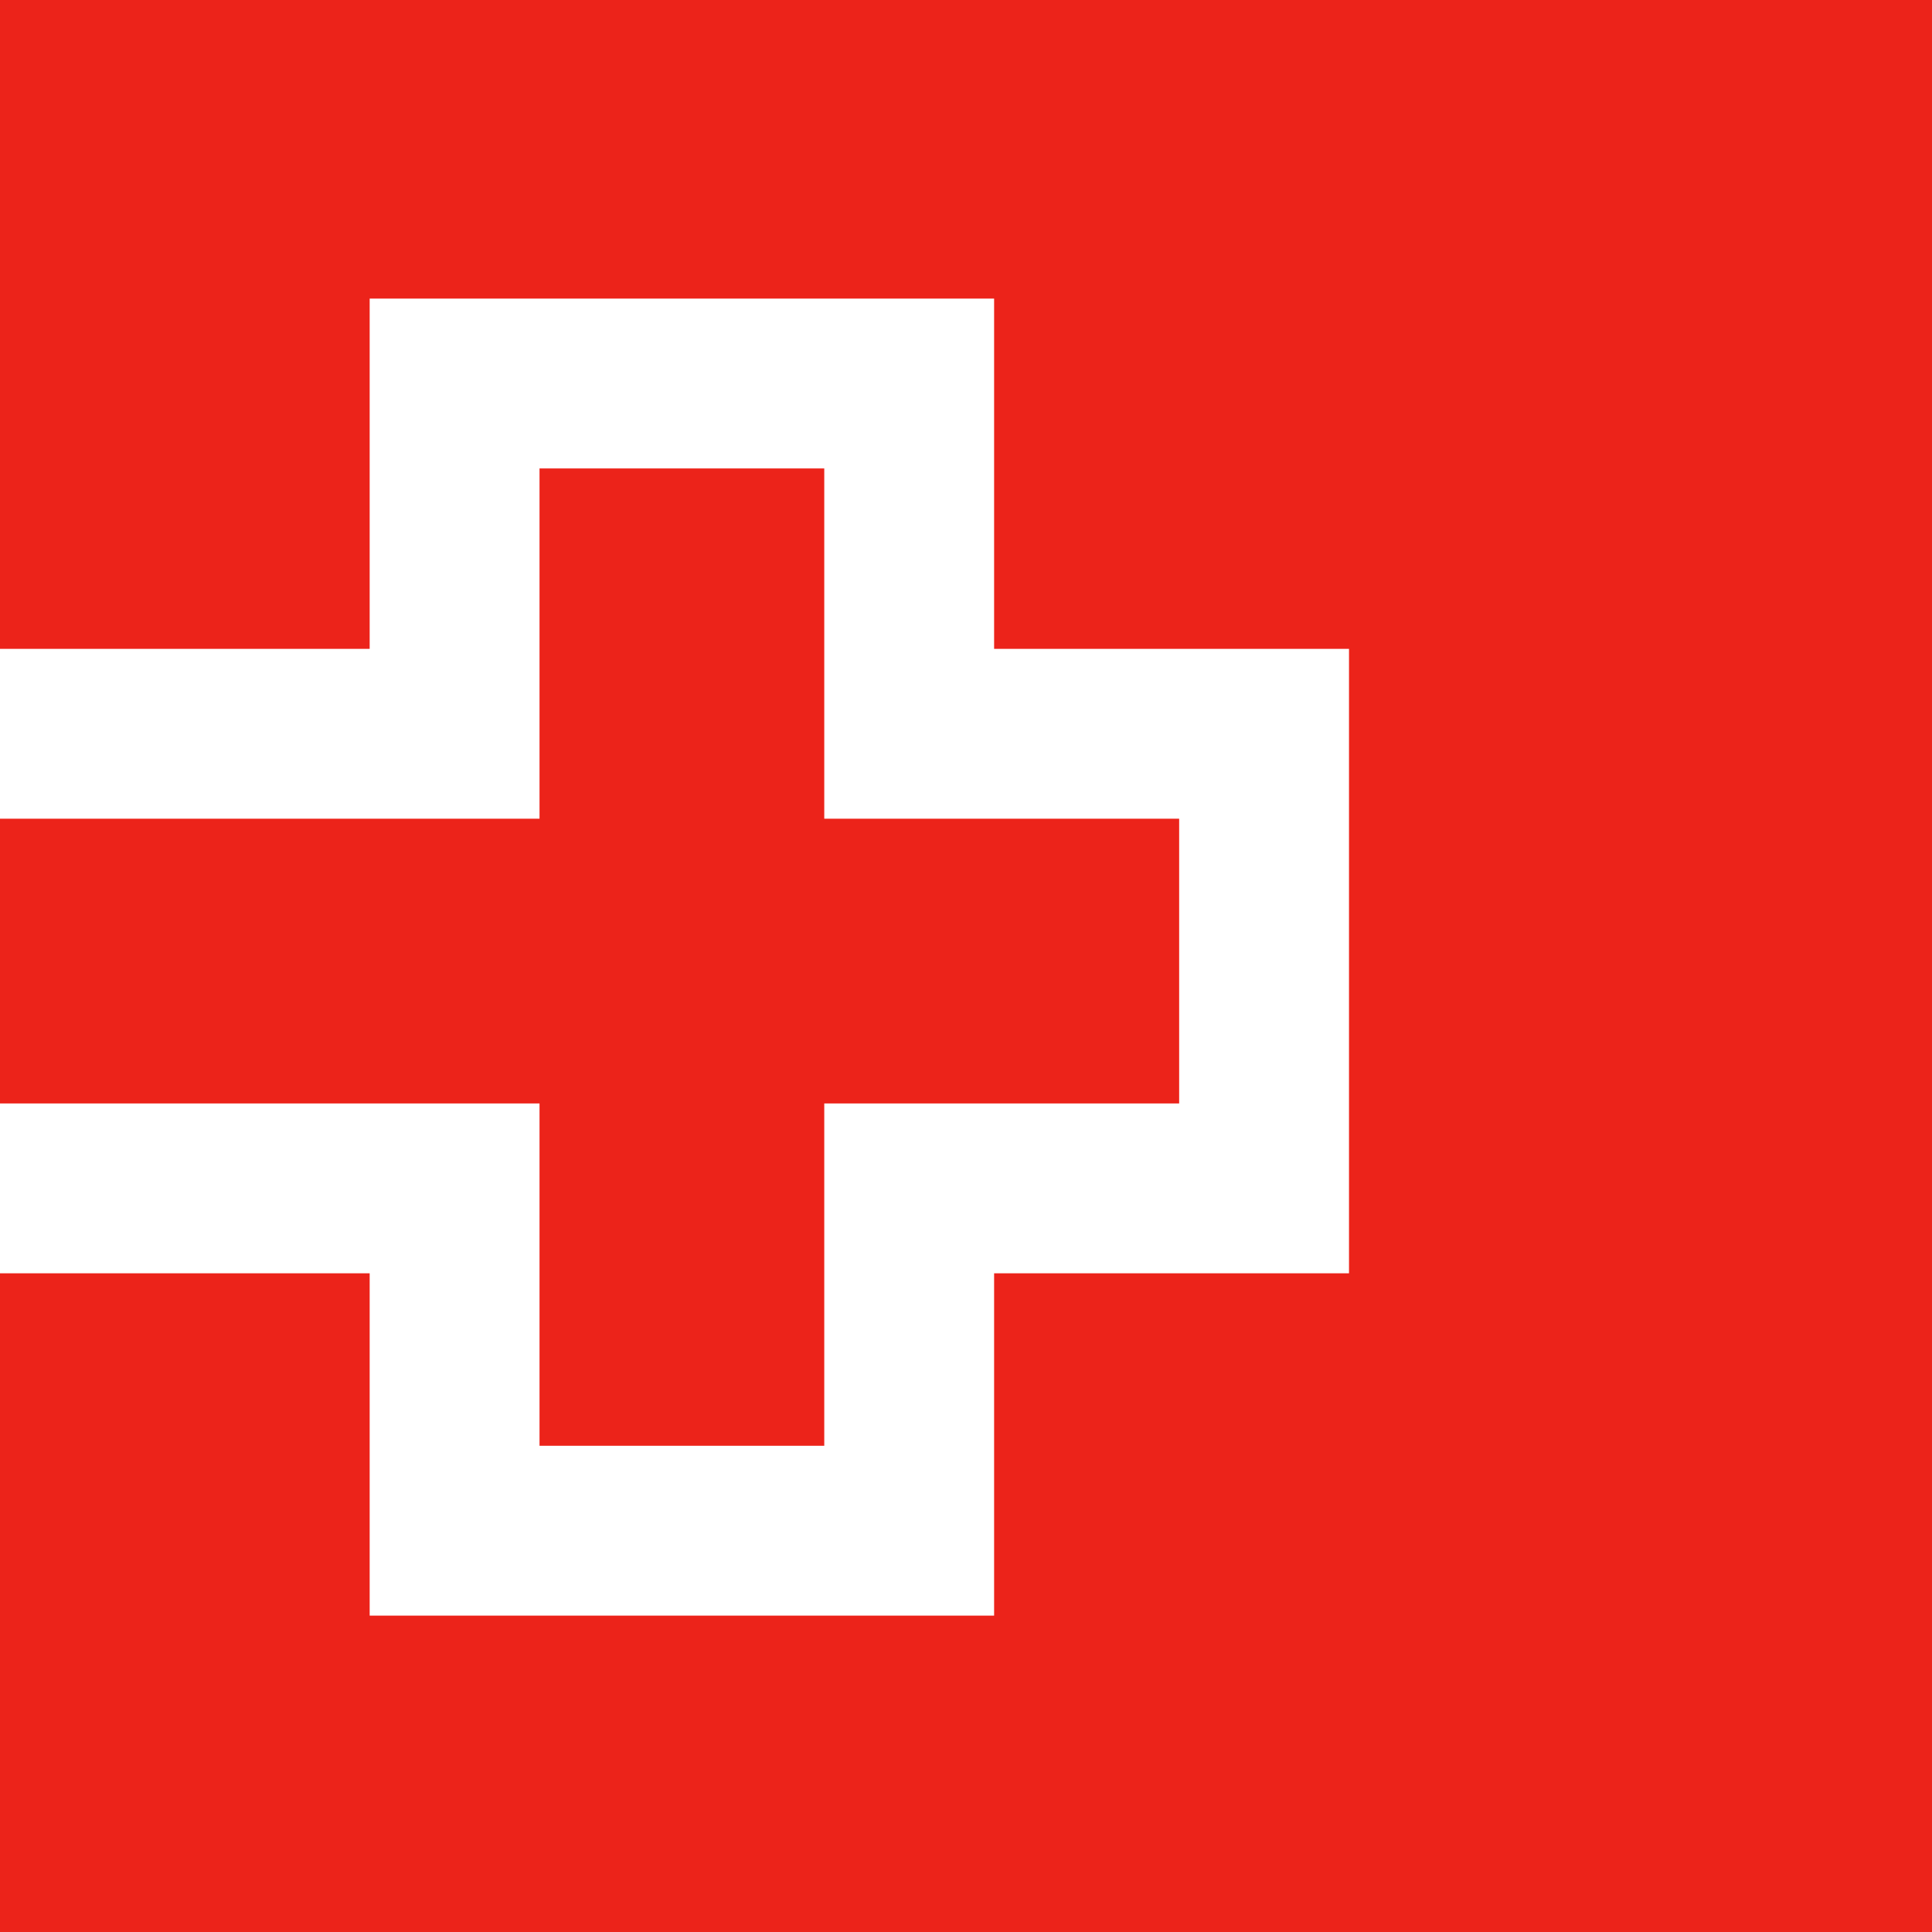
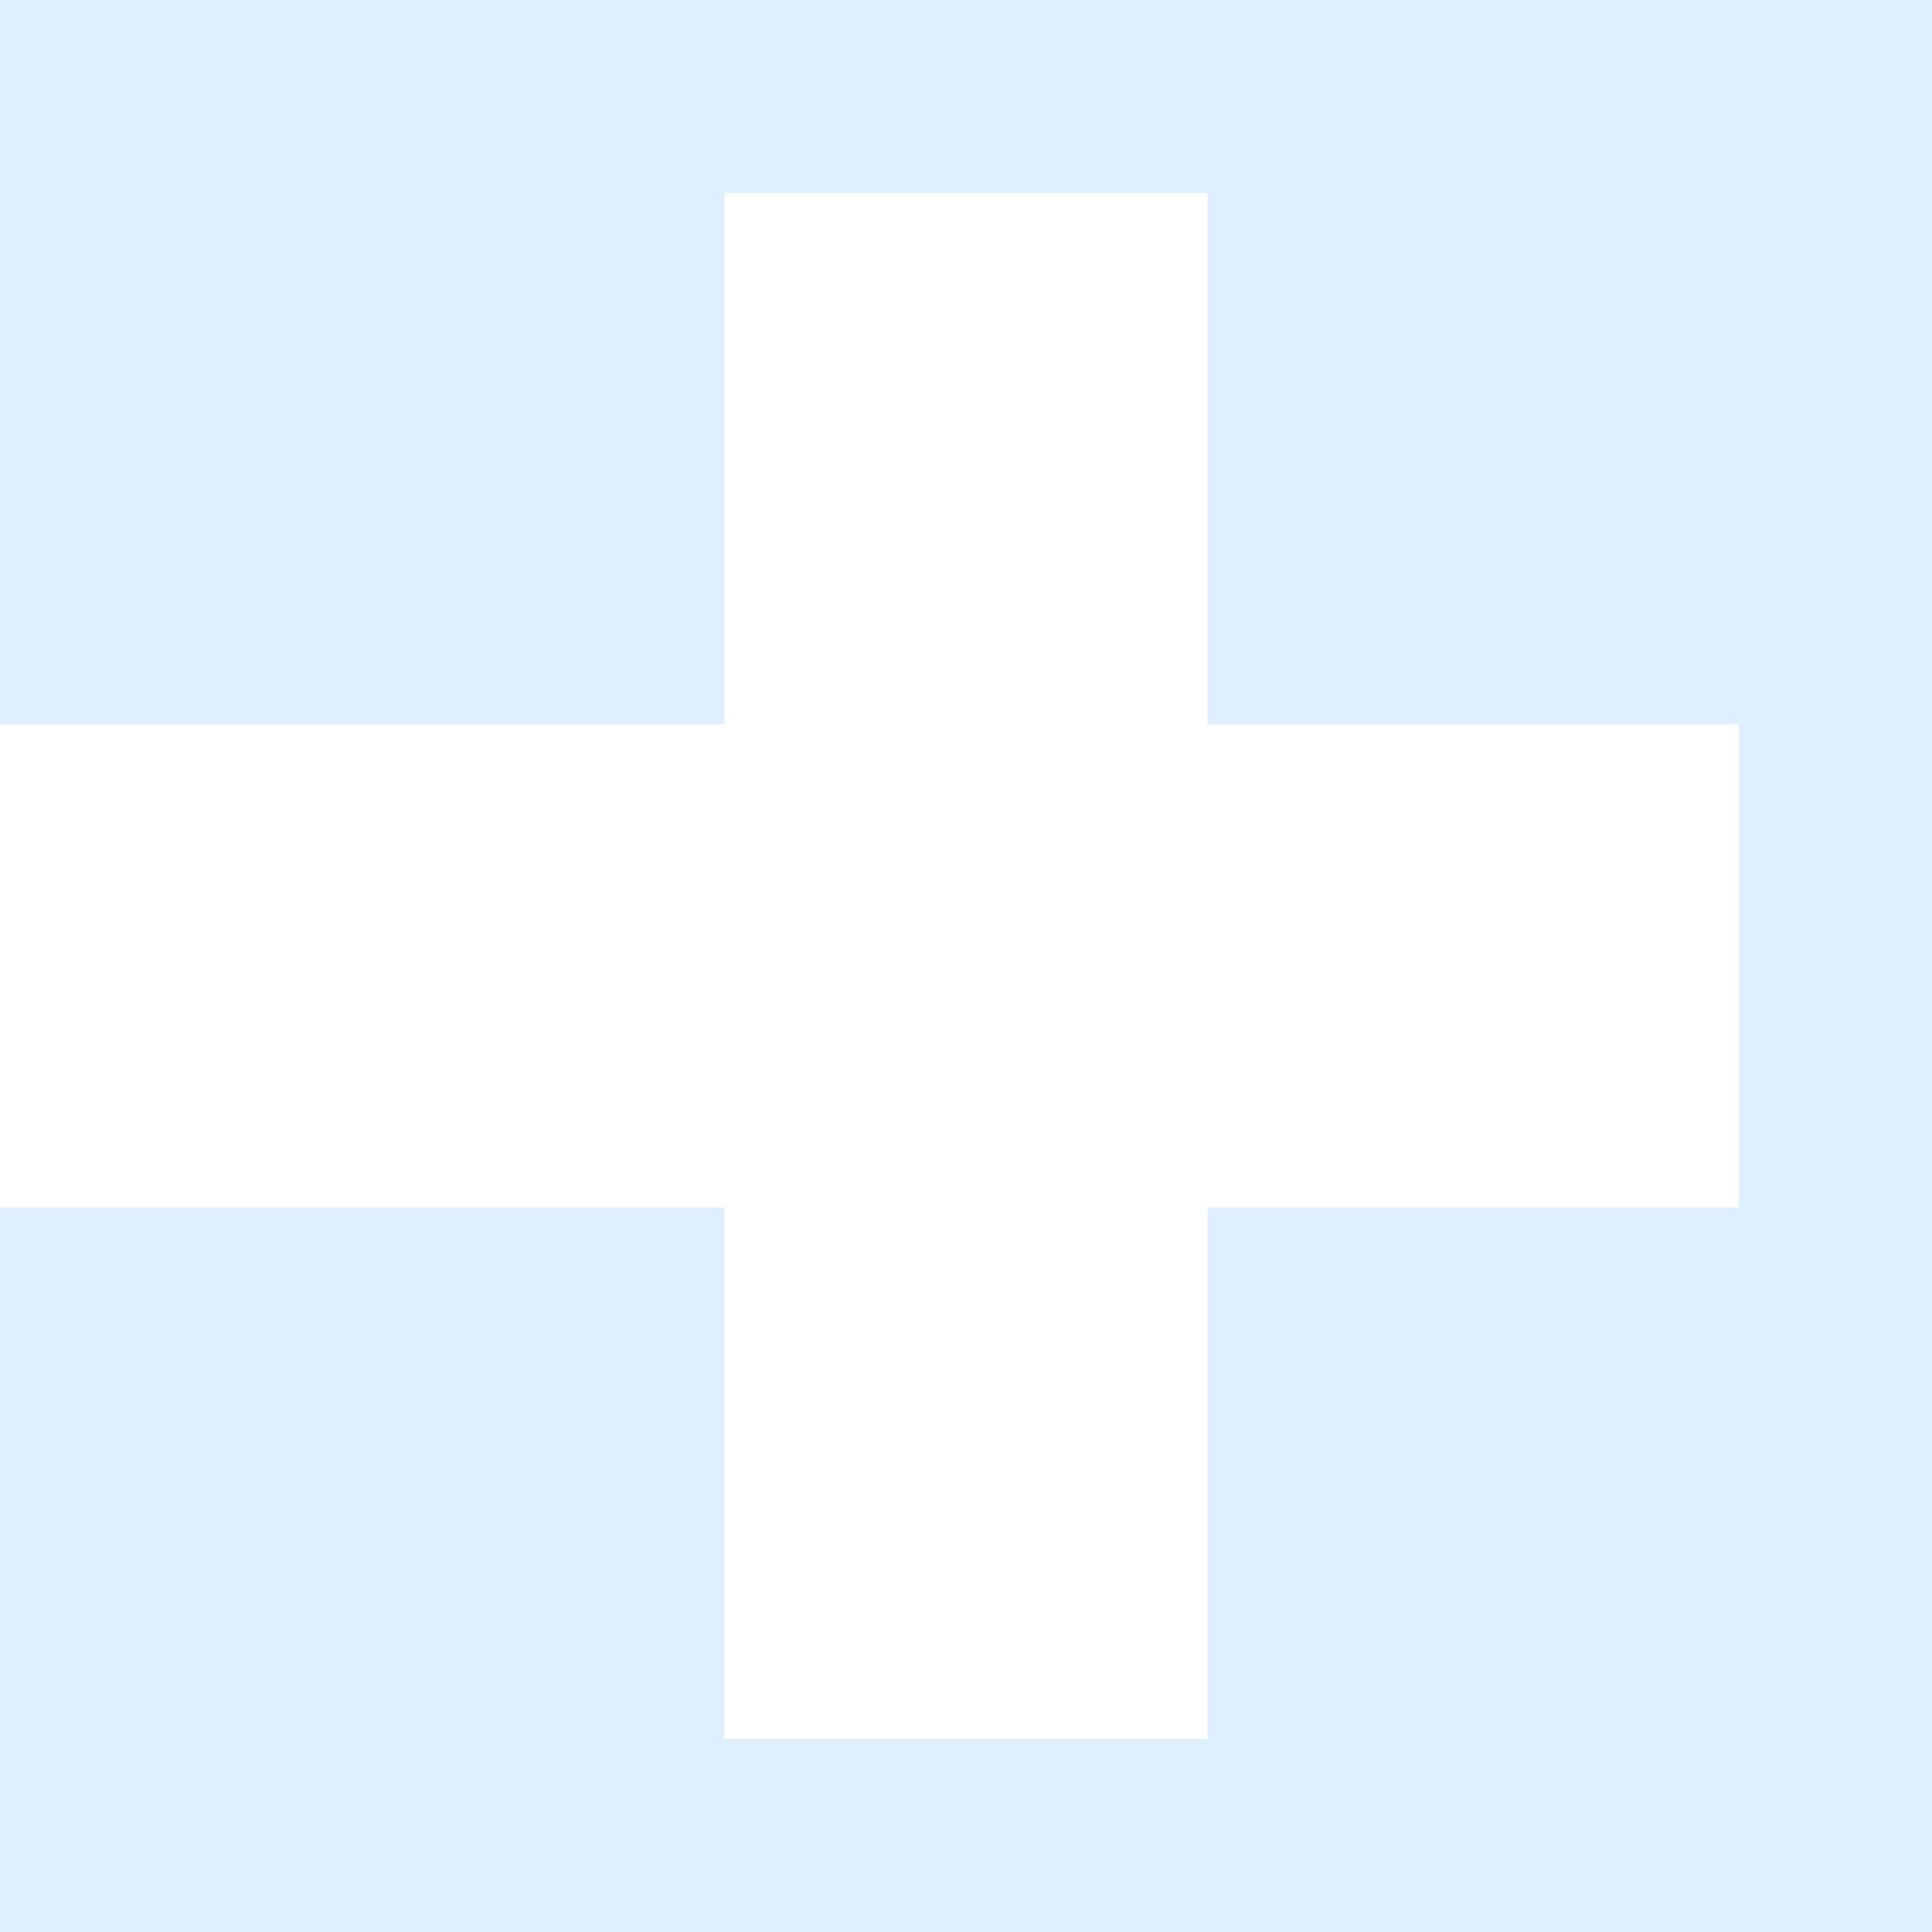
- <svg xmlns="http://www.w3.org/2000/svg" width="45.5" height="45.5" viewBox="0 0 45.5 45.5">
-   <g id="Group_3934" data-name="Group 3934" transform="translate(-80 -1212)">
-     <rect id="Rectangle_291" data-name="Rectangle 291" width="45.5" height="45.5" transform="translate(80 1212)" fill="#ec231a" />
-     <path id="Path_495" data-name="Path 495" d="M-578,1307.921h10.706v-8.249h10.706v8.249h8.358v10.706h-8.358v8.062h-10.706v-8.062H-578" transform="translate(658 -78.64)" fill="none" stroke="#fff" stroke-width="4" />
-   </g>
+ <svg xmlns="http://www.w3.org/2000/svg" width="80" height="80" viewBox="0 0 80 80" fill="none">
+   <path d="M80 0H0V80H80V0Z" fill="#DEEFFF" />
+   <path d="M0 30H72V50H0V30Z" fill="white" />
+   <path d="M50 8L50 72L30 72L30 8L50 8Z" fill="white" />
</svg>
